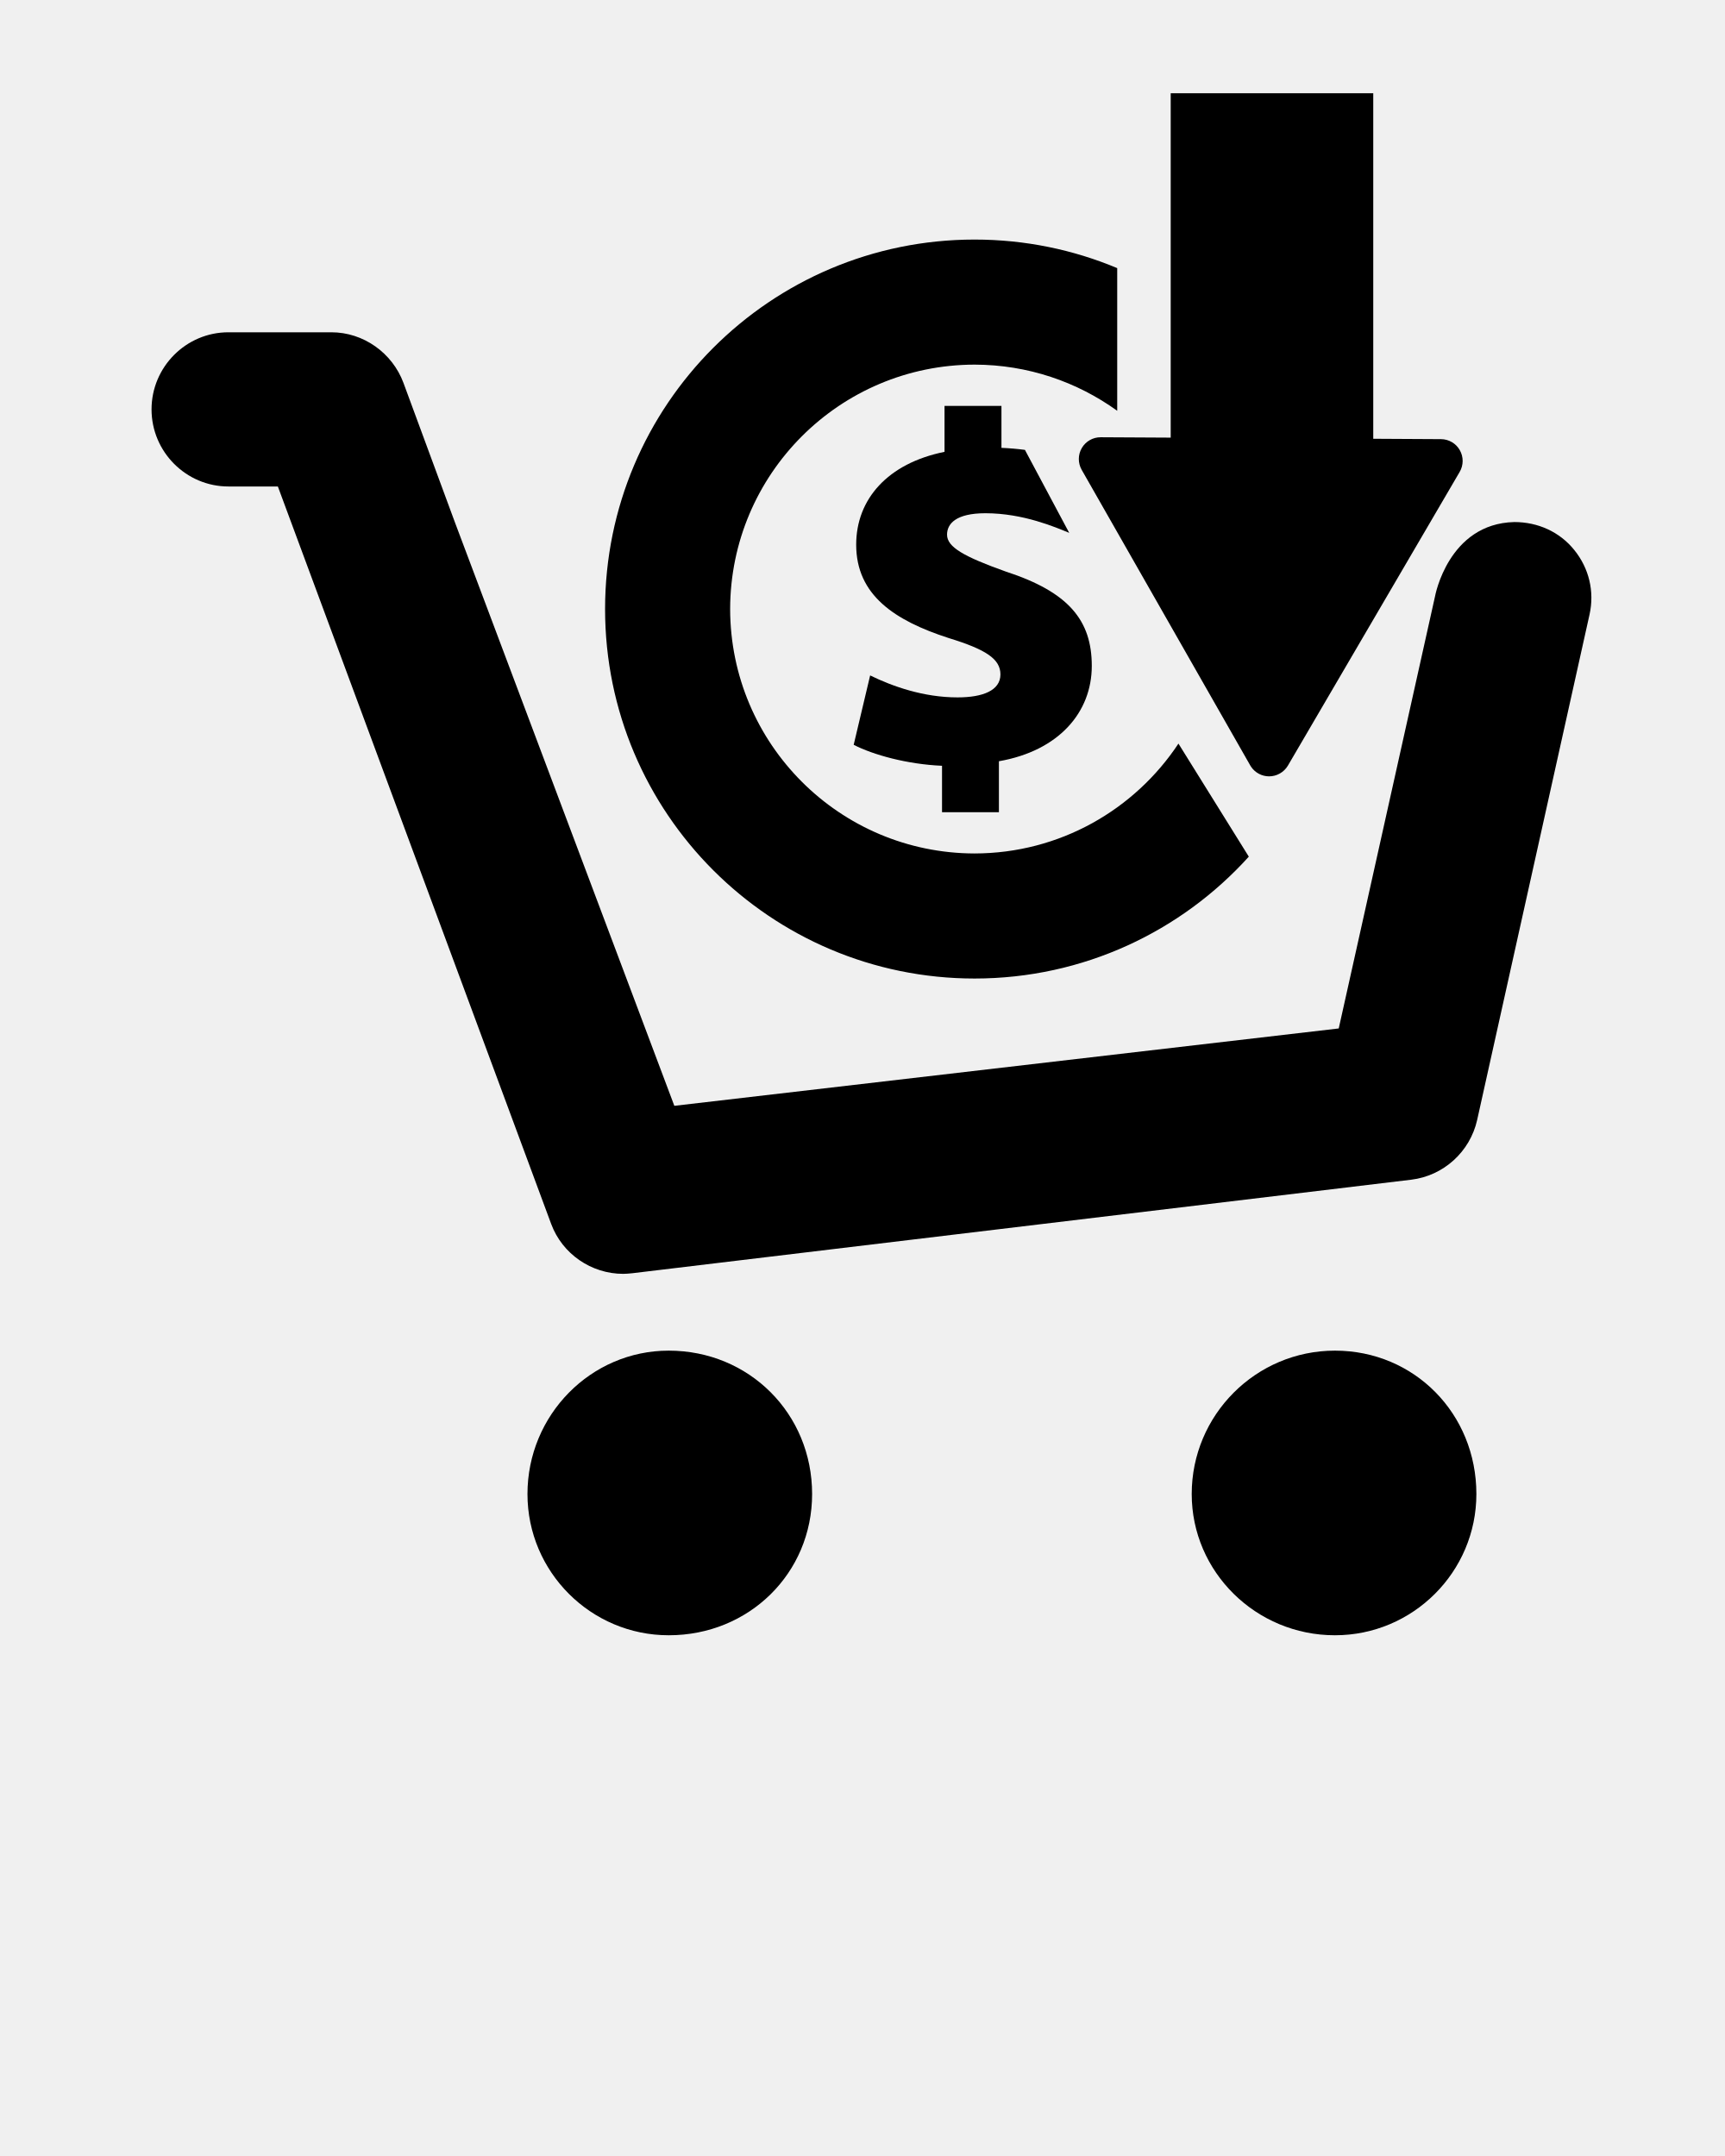
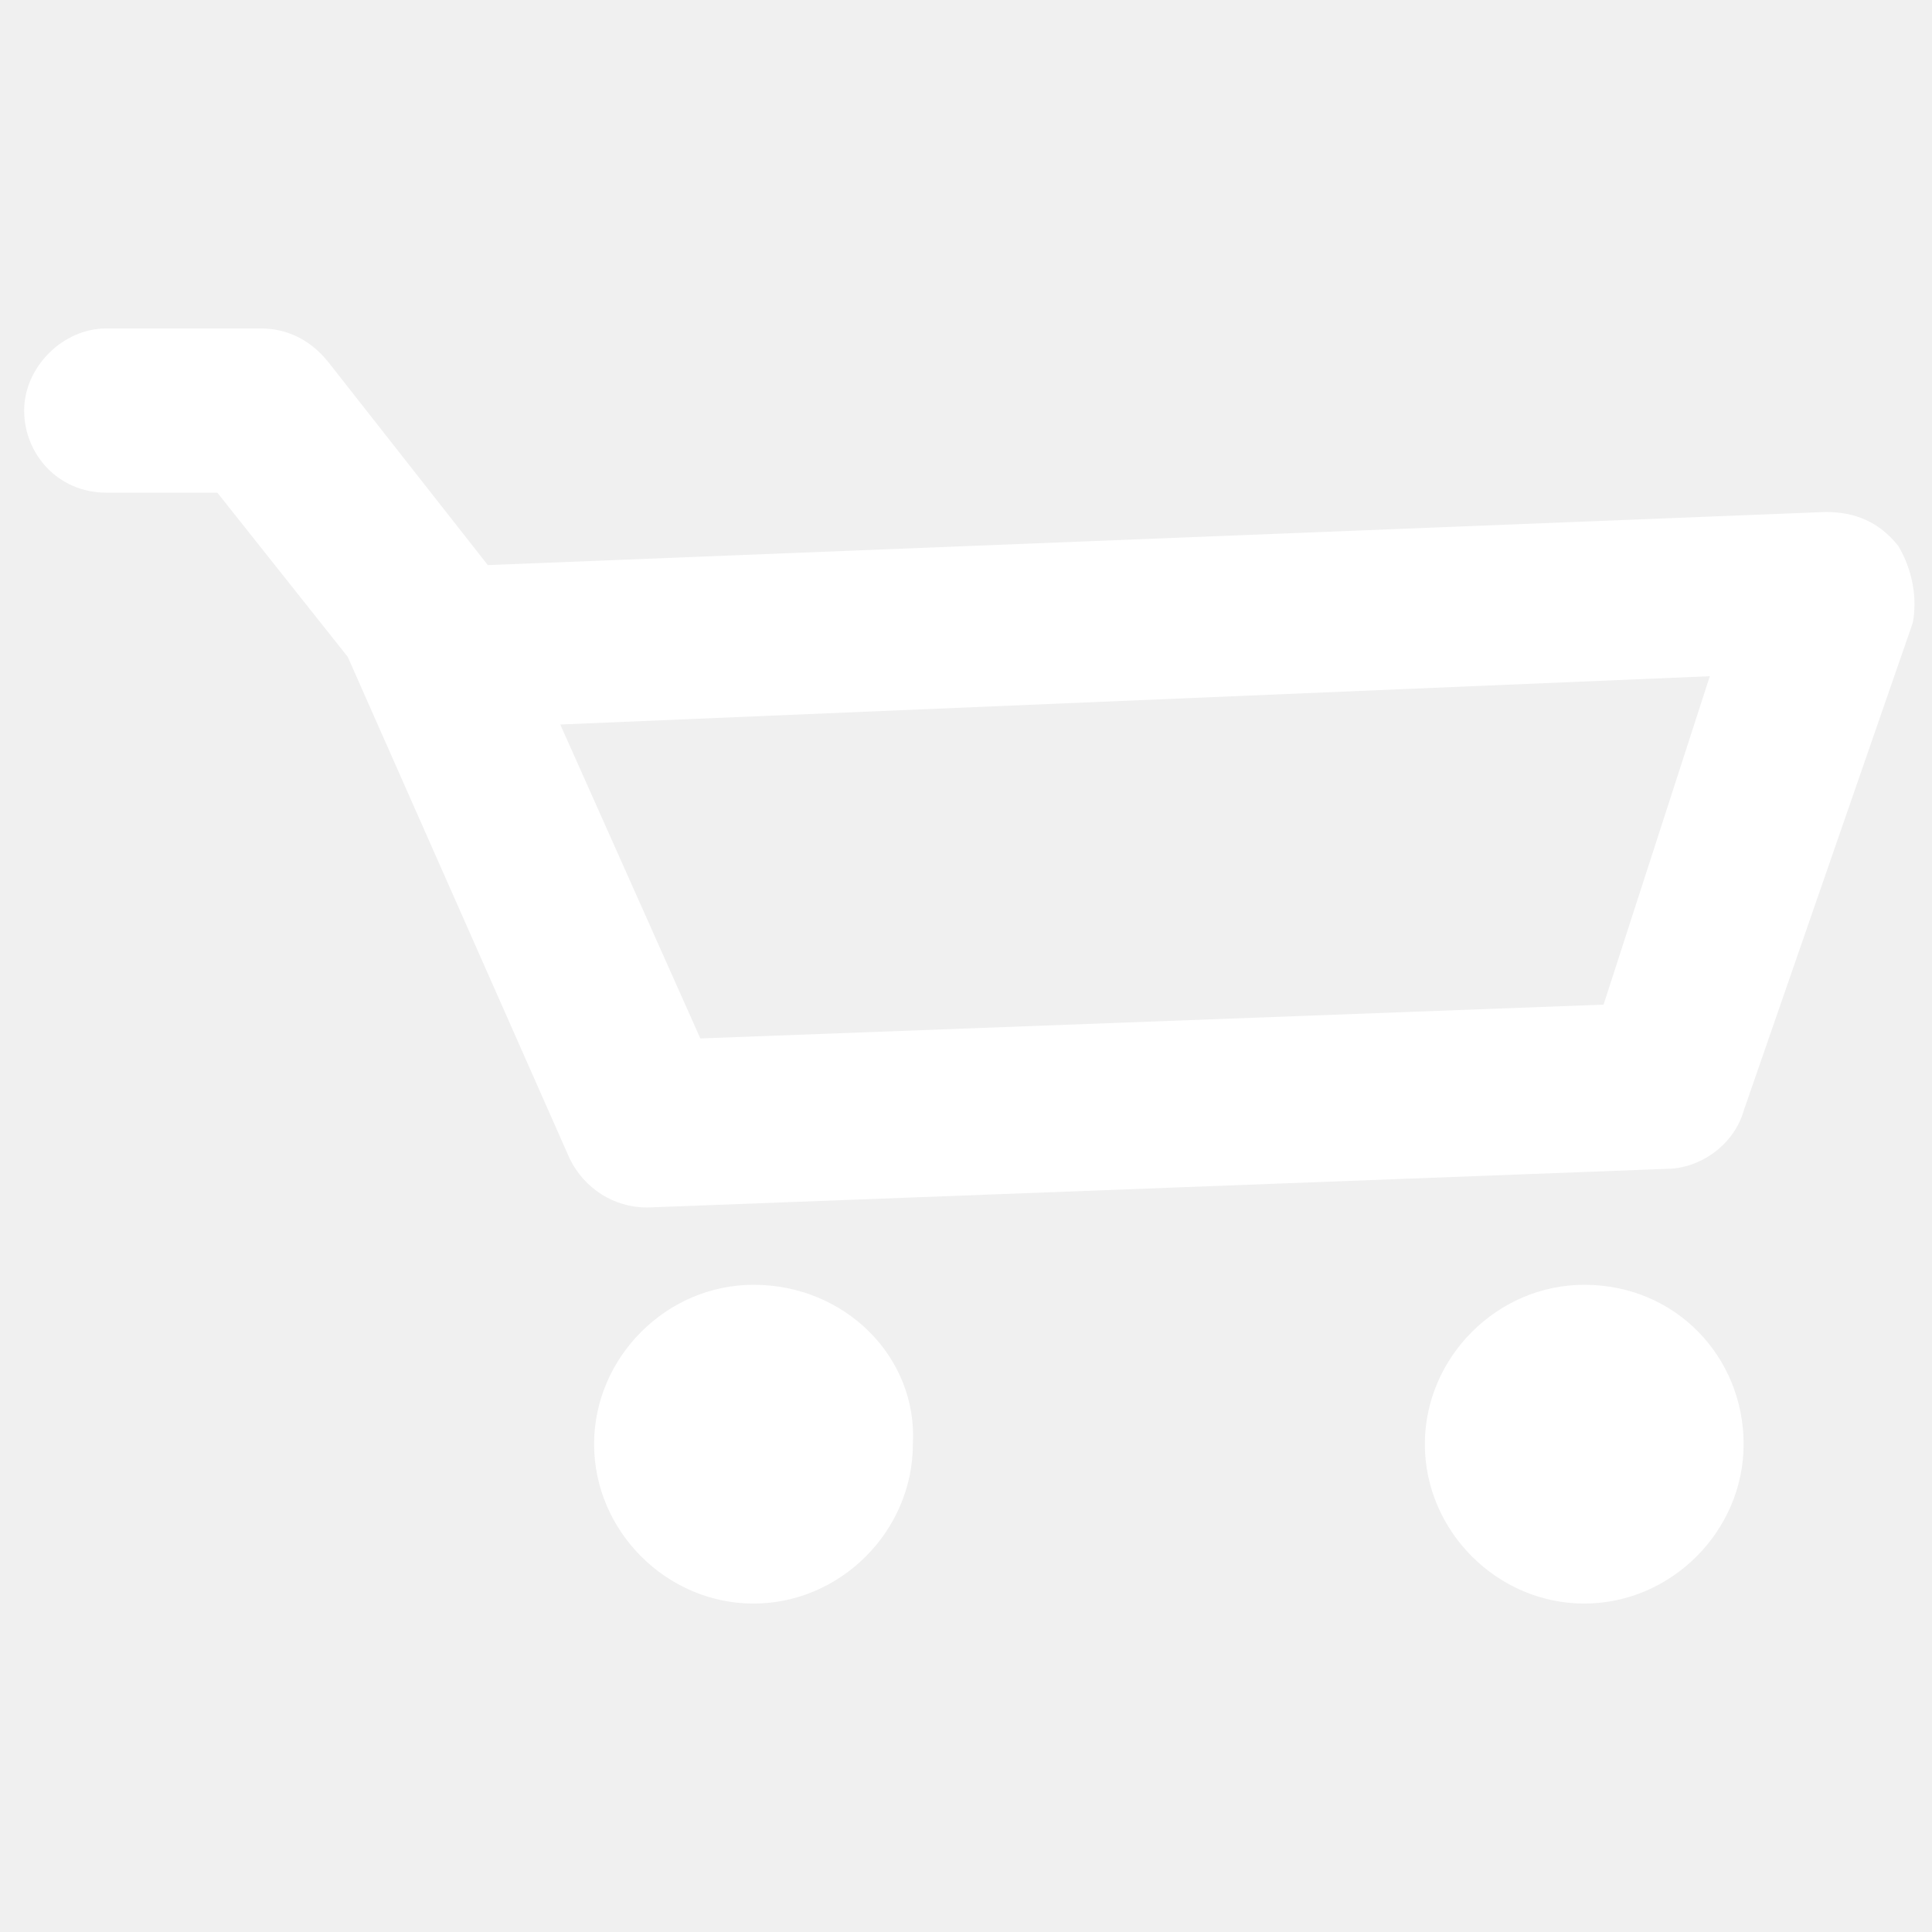
- <svg xmlns="http://www.w3.org/2000/svg" version="1.0" x="0px" y="0px" viewBox="0 0 100 125" enable-background="new 0 0 100 100" xml:space="preserve">
-   <path d="M38.766,78.307c-4.513,0-8.188,3.728-8.188,8.314  c0,4.512,3.674,8.188,8.188,8.188c4.66,0,8.313-3.599,8.313-8.188  C47.079,81.957,43.428,78.307,38.766,78.307z" />
-   <path d="M77.388,78.307c-4.583,0-8.303,3.728-8.303,8.314  c0,4.512,3.721,8.188,8.303,8.188c4.524,0,8.199-3.676,8.199-8.188  C85.587,81.957,81.987,78.307,77.388,78.307z" />
-   <path d="M91.268,31.895c-0.849-1.062-2.118-1.628-3.481-1.628  c-3.834,0.091-4.596,4.304-4.596,4.304l-5.583,25.056L39.092,64.113L26.366,30.268  l-2.976-8.066c-0.644-1.741-2.323-2.937-4.179-2.937h-5.969  c-2.457,0-4.457,2.012-4.457,4.47s2,4.47,4.457,4.47h2.866l15.845,42.759  c0.646,1.739,2.326,2.891,4.178,2.891c0.167,0,0.337-0.019,0.533-0.037  l45.141-5.421c1.875-0.225,3.413-1.617,3.827-3.464l6.516-29.309  C92.441,34.296,92.119,32.948,91.268,31.895z" />
-   <path d="M57.908,47.087v-2.952c3.473-0.607,5.384-2.836,5.384-5.527  c0-2.633-1.331-4.28-4.977-5.467c-2.43-0.868-3.414-1.419-3.414-2.142  c0-0.636,0.52-1.243,2.227-1.243c2.2,0,4.073,0.819,4.855,1.138l-2.567-4.811  c-0.418-0.056-0.871-0.096-1.361-0.118v-2.43h-3.3v2.662  c-3.298,0.666-5.121,2.748-5.121,5.381c0,2.925,2.228,4.399,5.351,5.411  c2.172,0.666,3.011,1.217,3.011,2.113c0,0.927-1.013,1.332-2.488,1.331  c-1.968,0-3.761-0.636-5.065-1.273l-0.954,4.022  c1.128,0.581,3.096,1.129,5.121,1.216v2.691H57.908z" />
-   <path d="M62.713,25.976c-0.227,0.389-0.23,0.87-0.007,1.263l9.77,17.135  c0.016,0.03,0.035,0.059,0.054,0.087c0.233,0.341,0.619,0.547,1.035,0.55  c0.45,0.002,0.868-0.236,1.097-0.624l9.957-17.027  c0.227-0.389,0.23-0.871,0.006-1.263c-0.219-0.389-0.638-0.635-1.089-0.636  l-3.927-0.022V5.408H67.867V25.373l-4.057-0.022  C63.359,25.348,62.941,25.586,62.713,25.976z" />
-   <path d="M56.497,56.733c6.309-0.002,11.978-2.728,15.898-7.066l-4.079-6.555  c-2.536,3.831-6.878,6.361-11.818,6.37c-7.825-0.015-14.156-6.348-14.171-14.171  c0.015-7.826,6.346-14.157,14.17-14.171c3.088,0.005,5.942,0.998,8.269,2.676  v-8.271c-2.544-1.066-5.337-1.655-8.269-1.656  C44.665,13.891,35.079,23.479,35.077,35.312C35.079,47.142,44.665,56.73,56.497,56.733z" />
+ <svg xmlns="http://www.w3.org/2000/svg" version="1.1" id="Layer_1" x="0px" y="0px" viewBox="0 0 40 40" style="enable-background:new 0 0 40 40;" xml:space="preserve">
+   <style type="text/css">
+ 	.st0{fill:#FFFFFF;}
+ </style>
+   <path class="st0" d="M15.6,26.6c-1.8,0-3.3,1.5-3.3,3.3c0,1.8,1.5,3.3,3.3,3.3c1.8,0,3.3-1.5,3.3-3.3C19,28.1,17.5,26.6,15.6,26.6z" />
+   <path class="st0" d="M32.8,26.6c-1.8,0-3.3,1.5-3.3,3.3c0,1.8,1.5,3.3,3.3,3.3c1.8,0,3.3-1.5,3.3-3.3C36.1,28.1,34.7,26.6,32.8,26.6  z" />
+   <path class="st0" d="M13.4,25c-0.7,0-1.3-0.4-1.6-1L7.2,13.6l-2.7-3.4H2.2c-1,0-1.7-0.8-1.7-1.7s0.8-1.7,1.7-1.7h3.2  c0.5,0,1,0.2,1.4,0.7l3.3,4.2l27.7-1.1c0.6,0,1.1,0.2,1.5,0.7c0.3,0.5,0.4,1.1,0.3,1.6L36.1,23c-0.2,0.7-0.9,1.2-1.6,1.2L13.4,25  C13.4,25,13.4,25,13.4,25z M11.6,15l2.9,6.5l18.7-0.7l2.2-6.8L11.6,15z" />
</svg>
